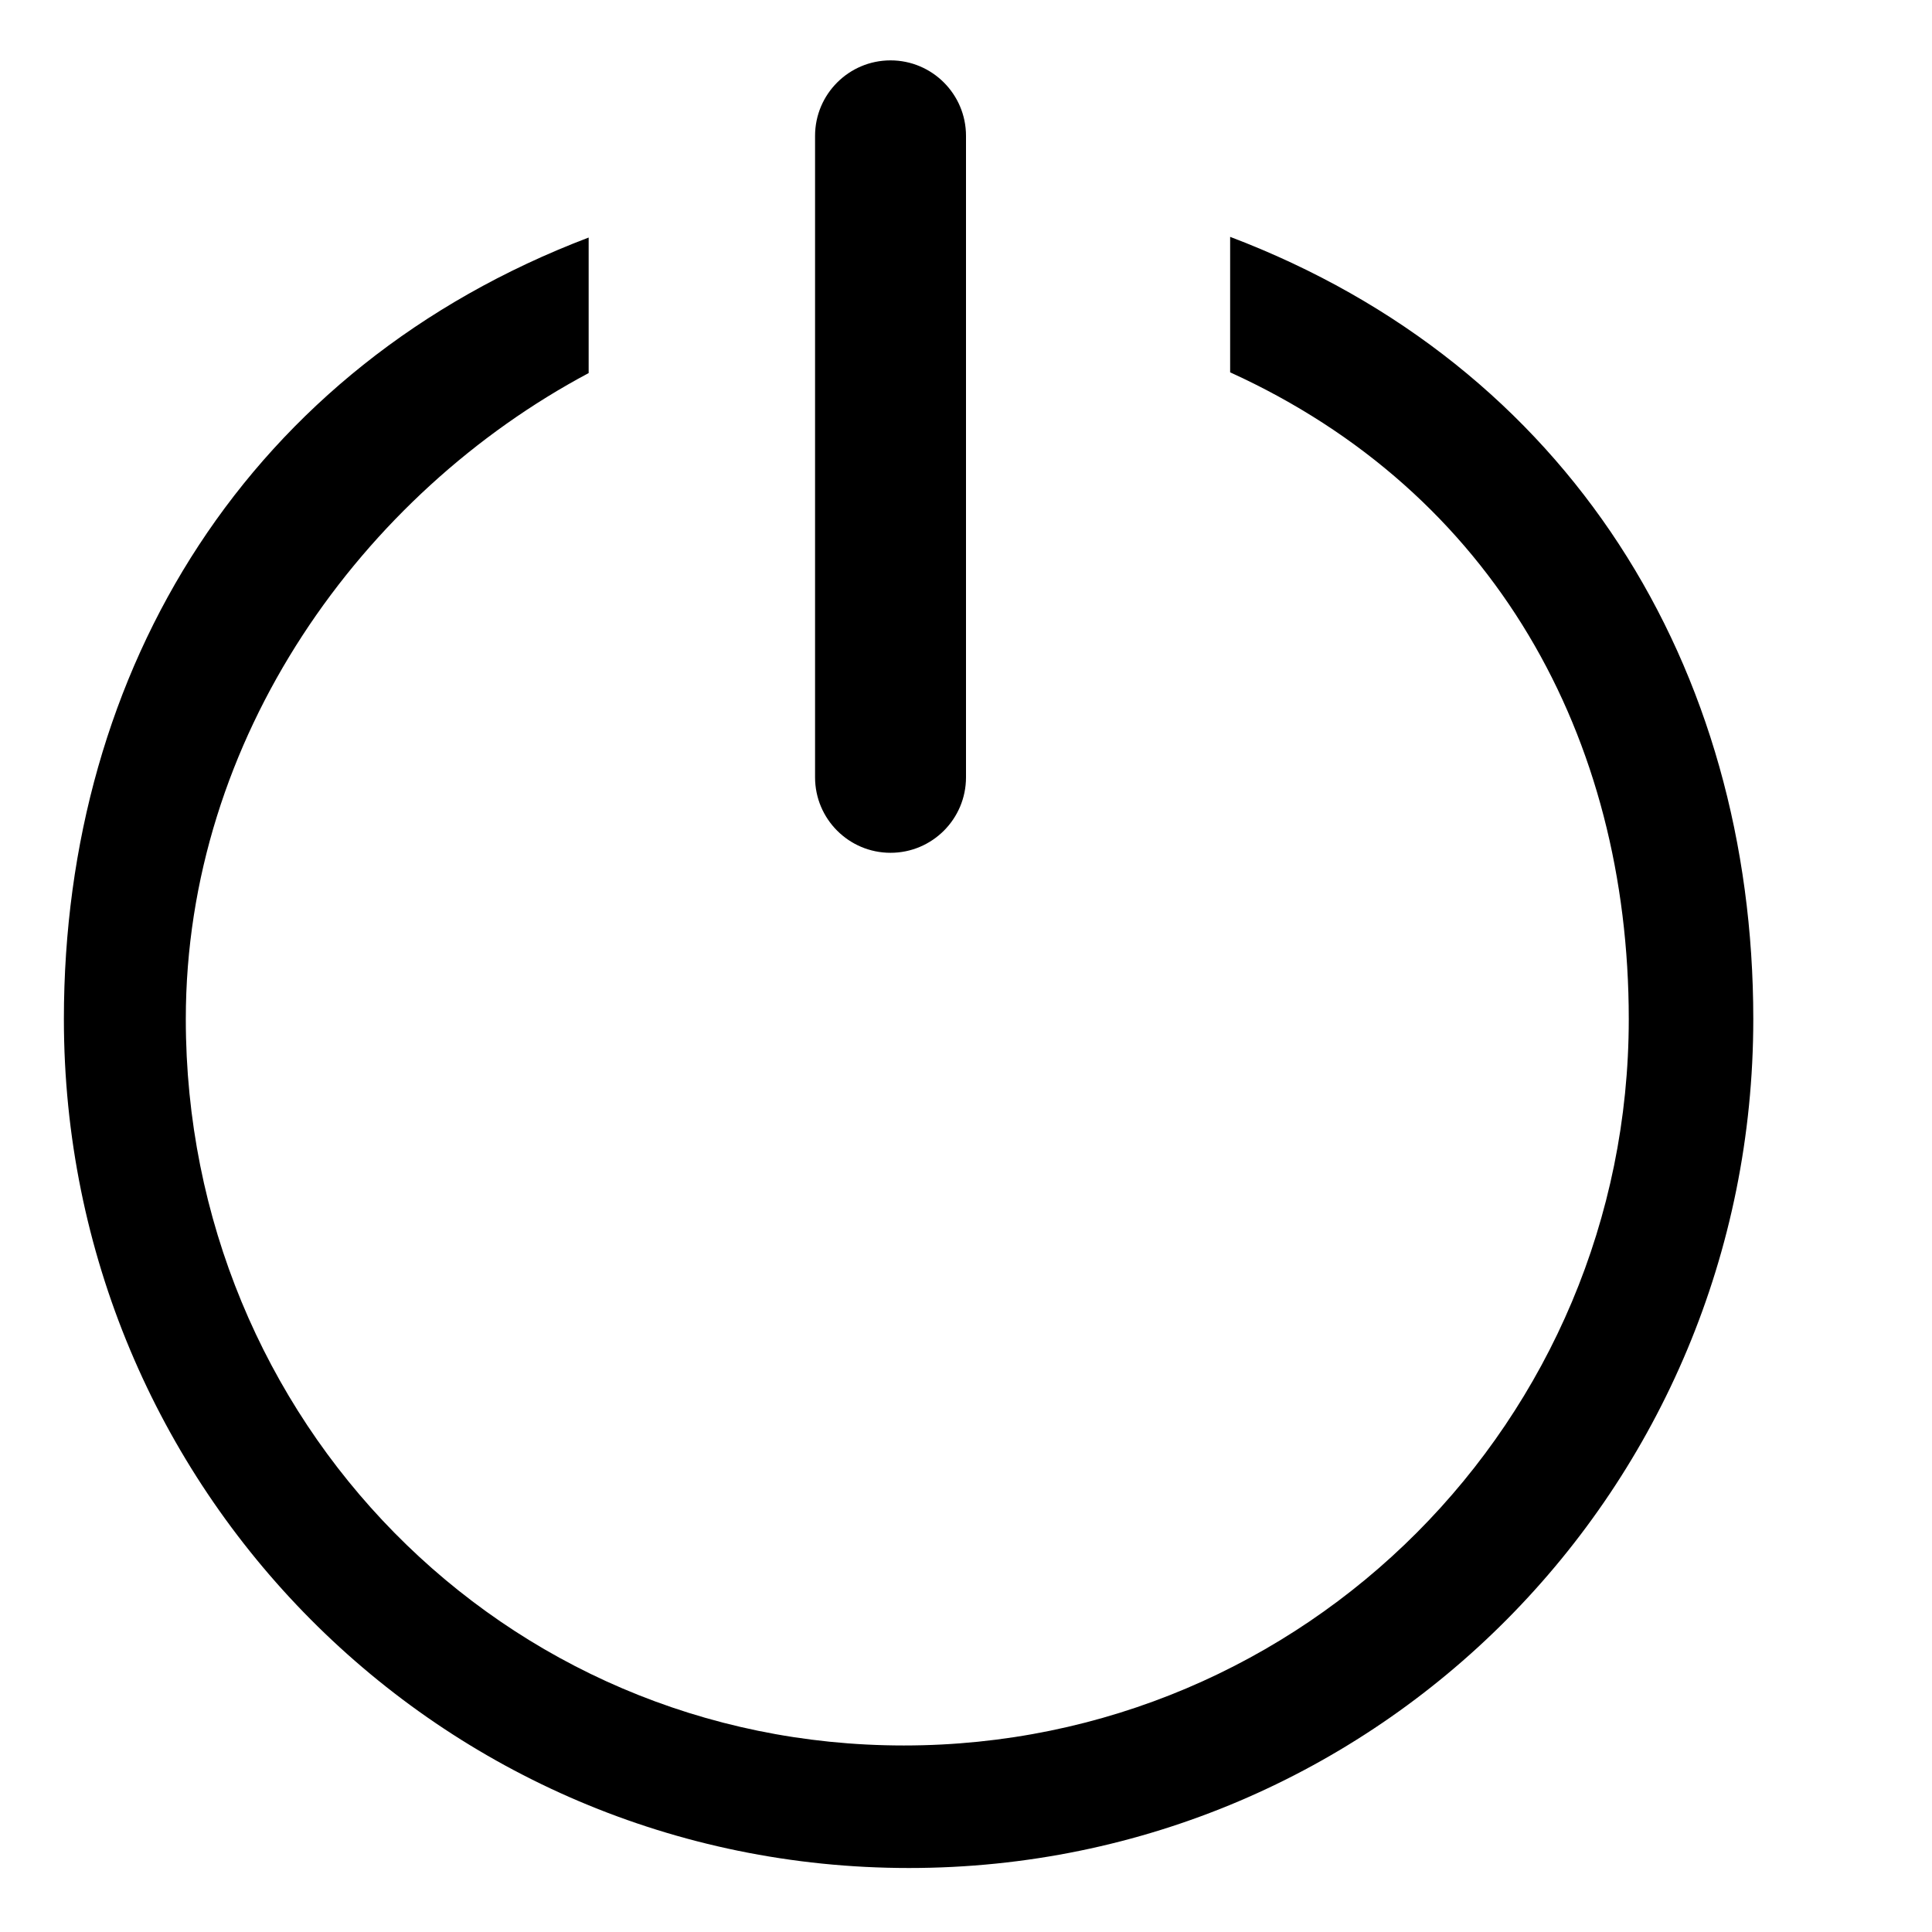
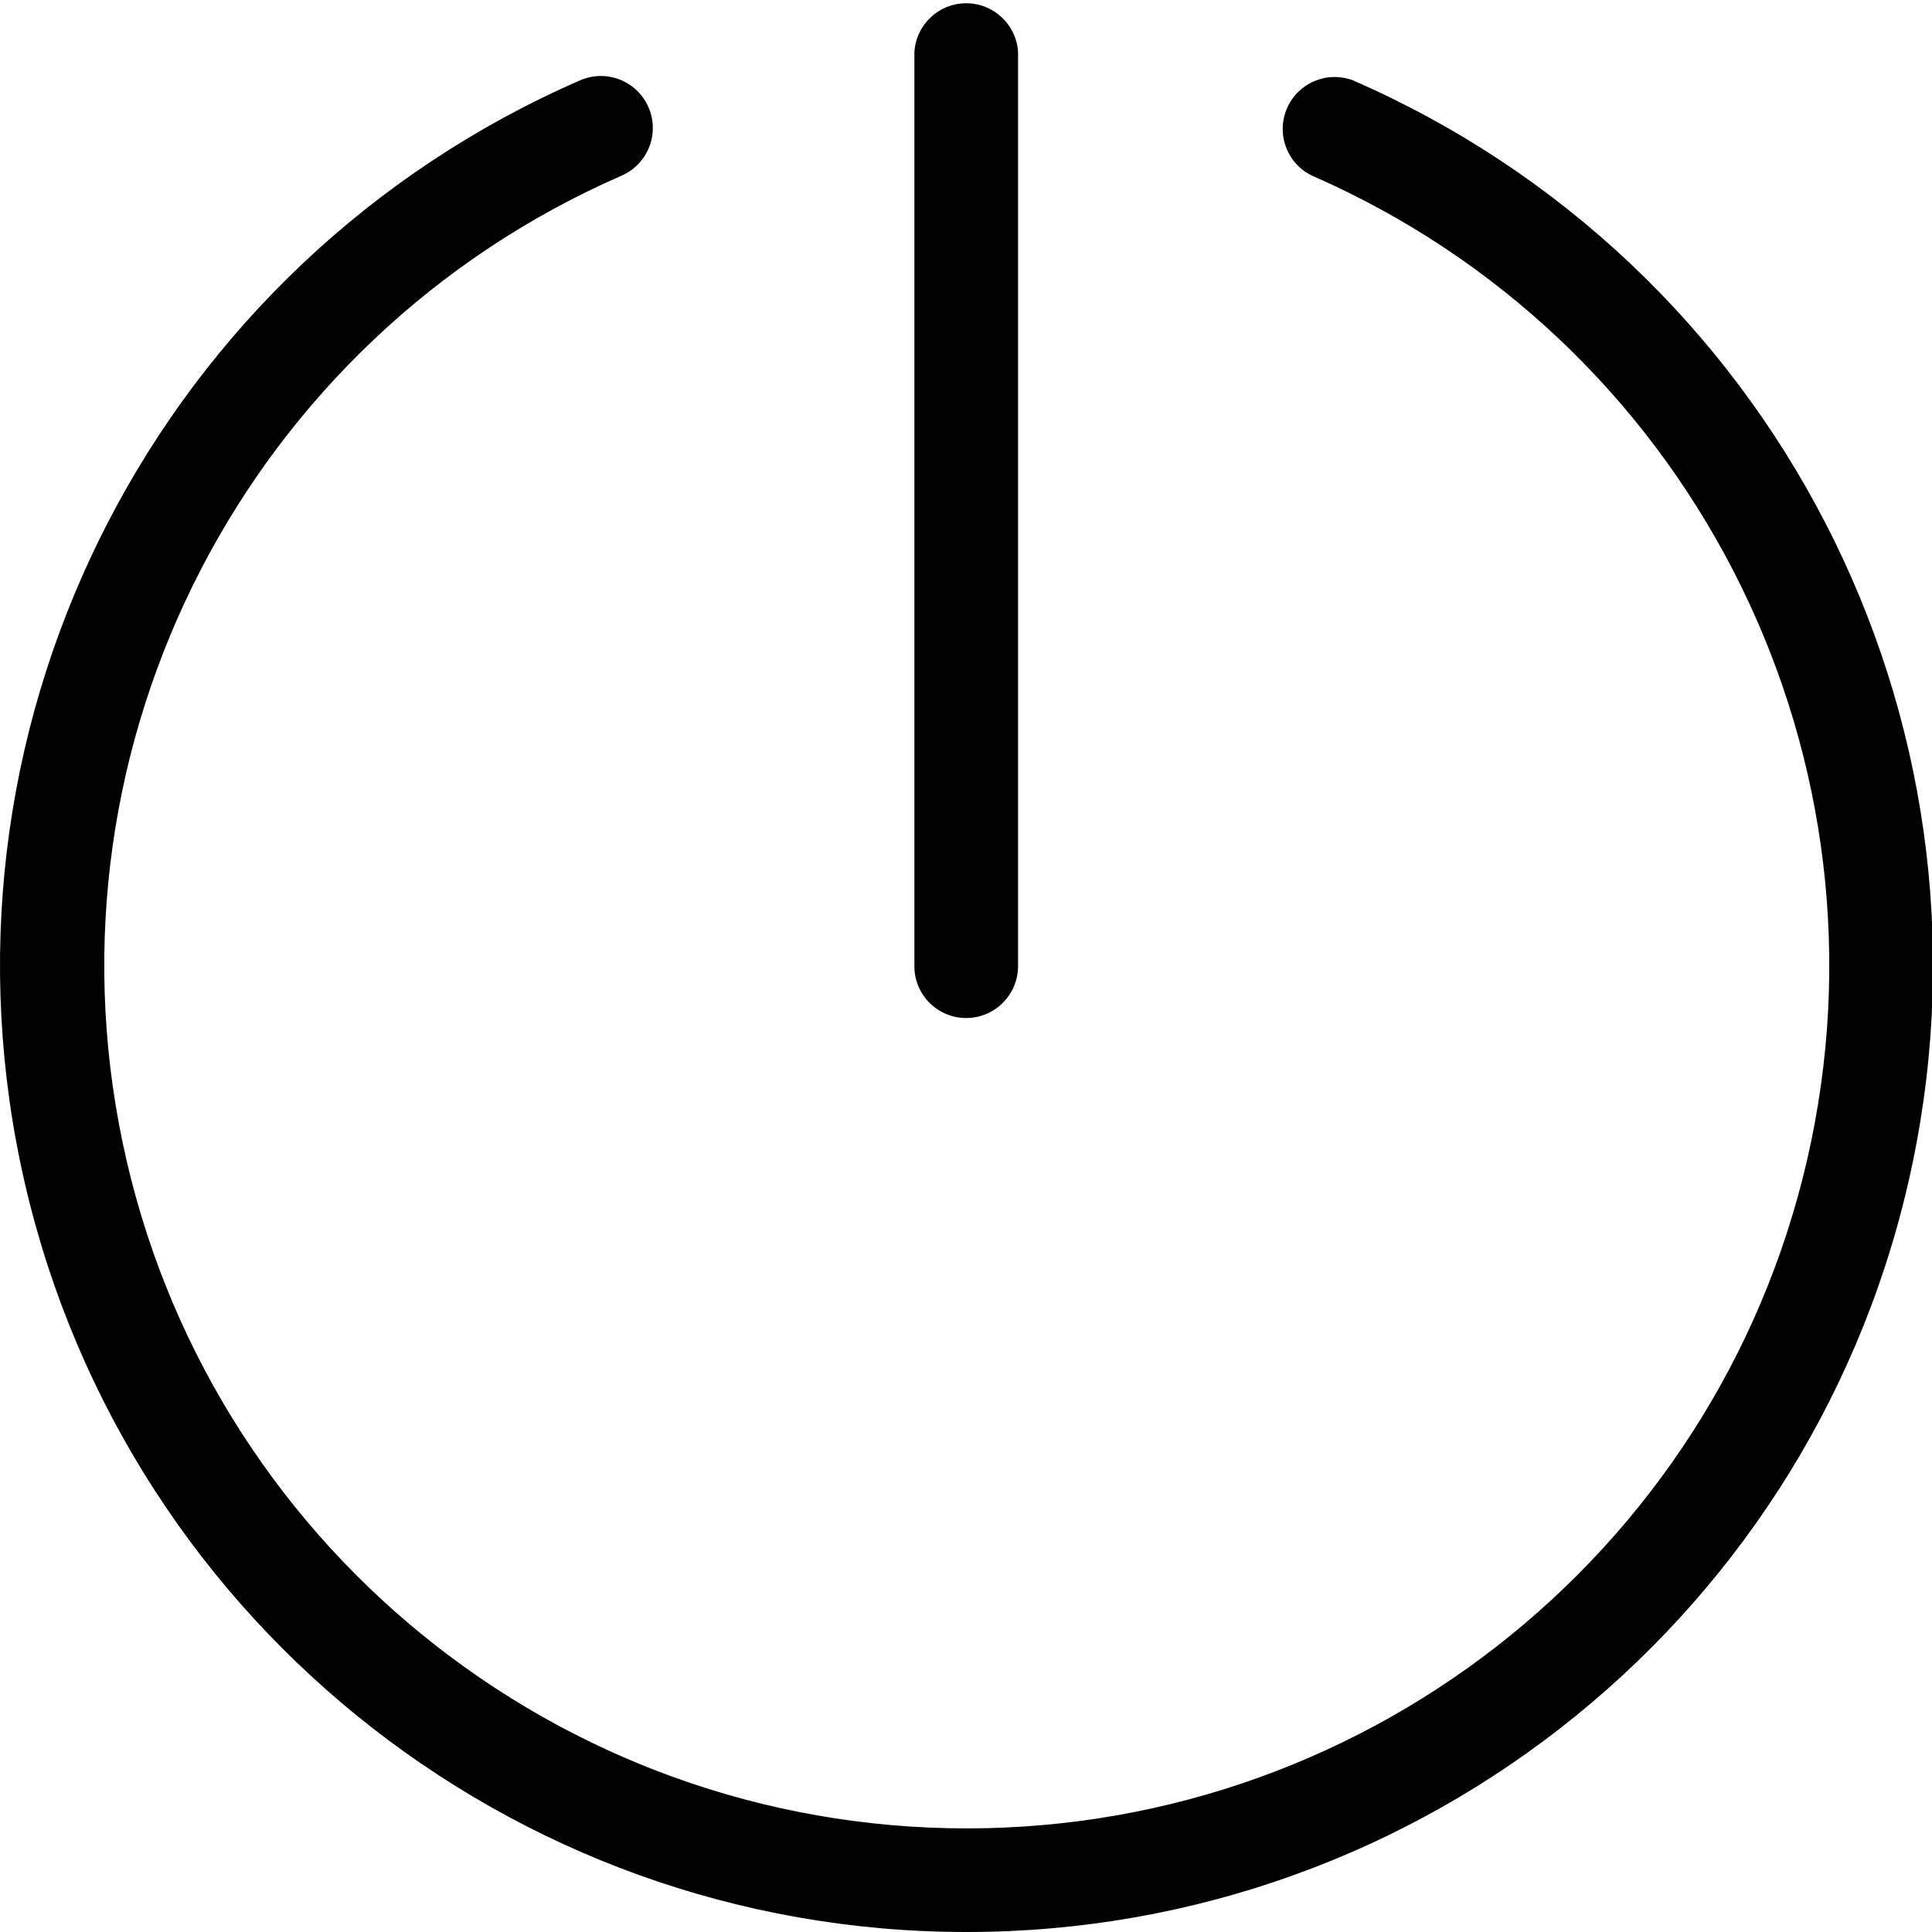
- <svg xmlns="http://www.w3.org/2000/svg" t="1599592662014" class="icon" viewBox="0 0 1024 1024" version="1.1" p-id="10107" width="200" height="200">
+ <svg xmlns="http://www.w3.org/2000/svg" t="1599600317267" class="icon" viewBox="0 0 1024 1024" version="1.1" p-id="11483" width="200" height="200">
  <defs>
    <style type="text/css" />
  </defs>
-   <path d="M652 125.54l0 71.8c140 63.74 211.28 193.28 211.28 342.82 0 212.64-171.62 384.98-384.24 384.98-212.6 0-380.56-172.34-380.56-384.98 0-149.22 93.52-278.56 213.52-342.42l0-71.84c-180 68.46-278.14 228.16-278.14 414.24 0 248.52 199.42 449.94 447.92 449.94 248.48 0 447.5-201.42 447.5-449.94 0-186.38-97.28-346.32-277.28-414.6zM512 412c0 22.08-17.92 40-40 40l0 0c-22.08 0-40-17.92-40-40l0-340c0-22.08 17.92-40 40-40l0 0c22.08 0 40 17.92 40 40l0 340z" p-id="10108" />
+   <path d="M512.071 1024A512.048 512.048 0 0 1 307.31 42.638 27.521 27.521 0 0 1 329.598 93.029a457.103 457.103 0 1 0 365.624 0A27.521 27.521 0 0 1 717.22 42.638a512.048 512.048 0 0 1-205.149 981.362z" p-id="11484" />
+   <path d="M512.071 539.57A27.424 27.424 0 0 1 484.647 512.145v-484.527a27.521 27.521 0 0 1 54.945 0v484.527a27.521 27.521 0 0 1-27.521 27.424z" p-id="11485" />
</svg>
